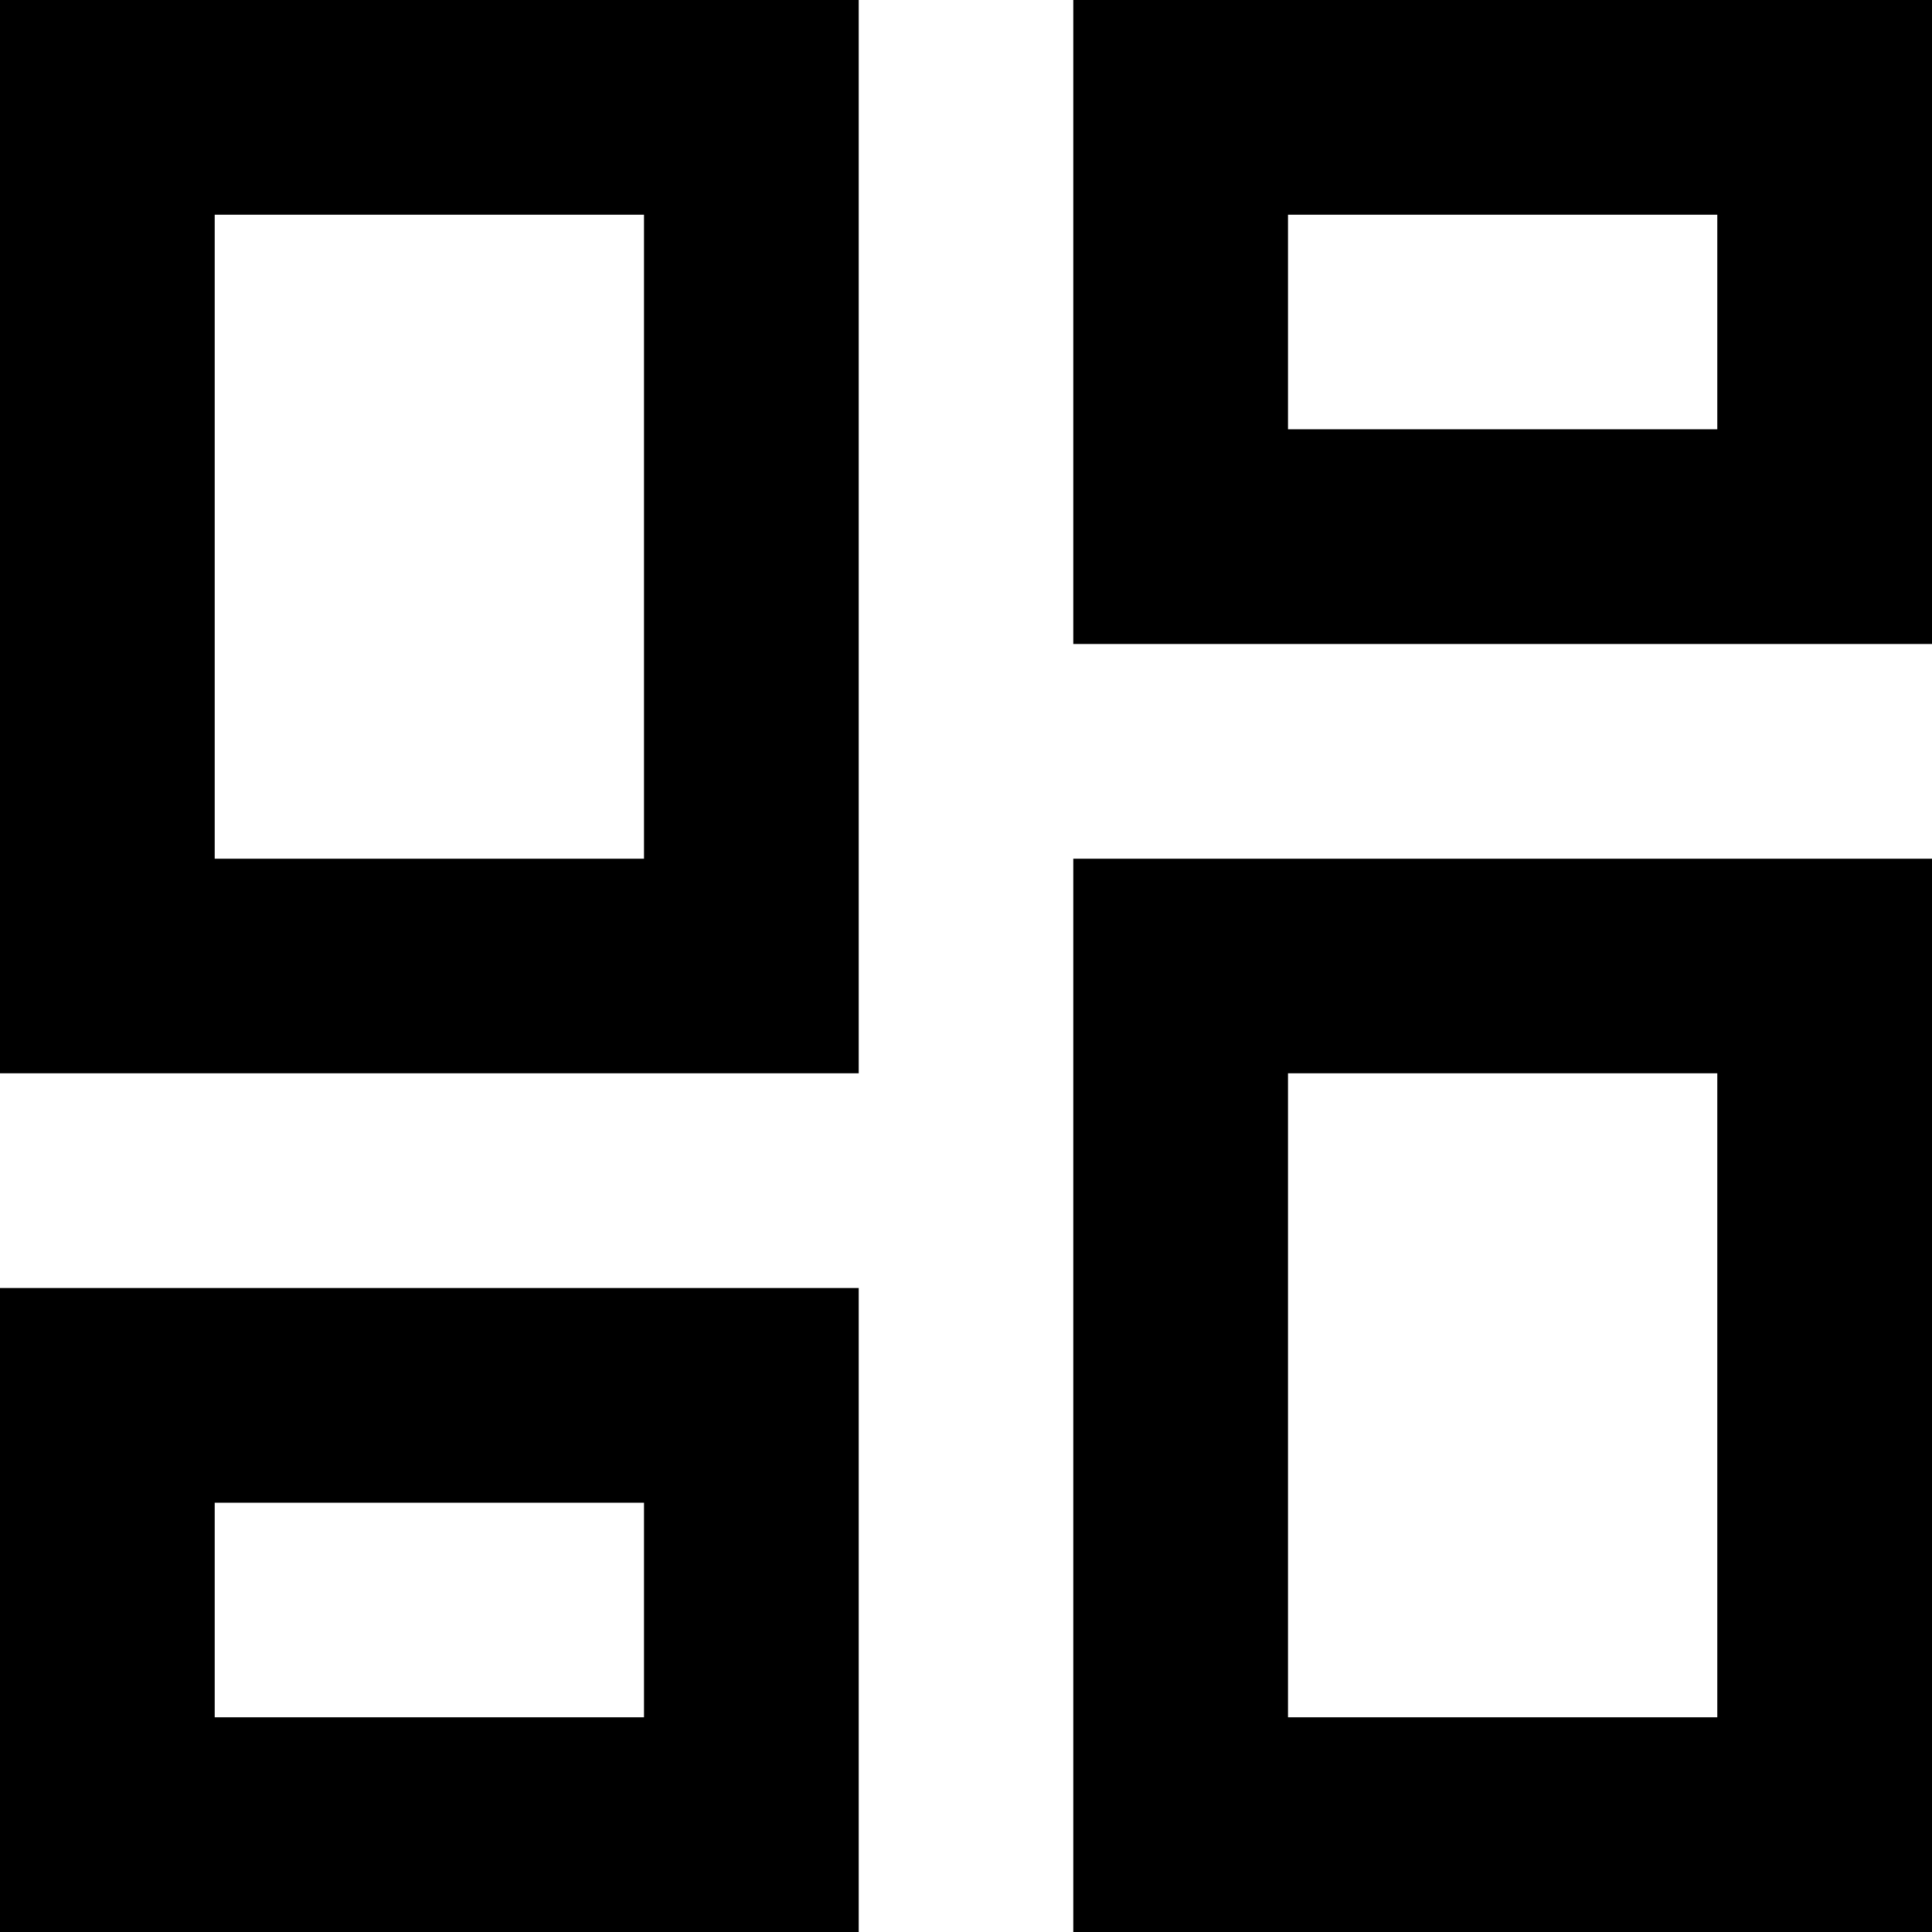
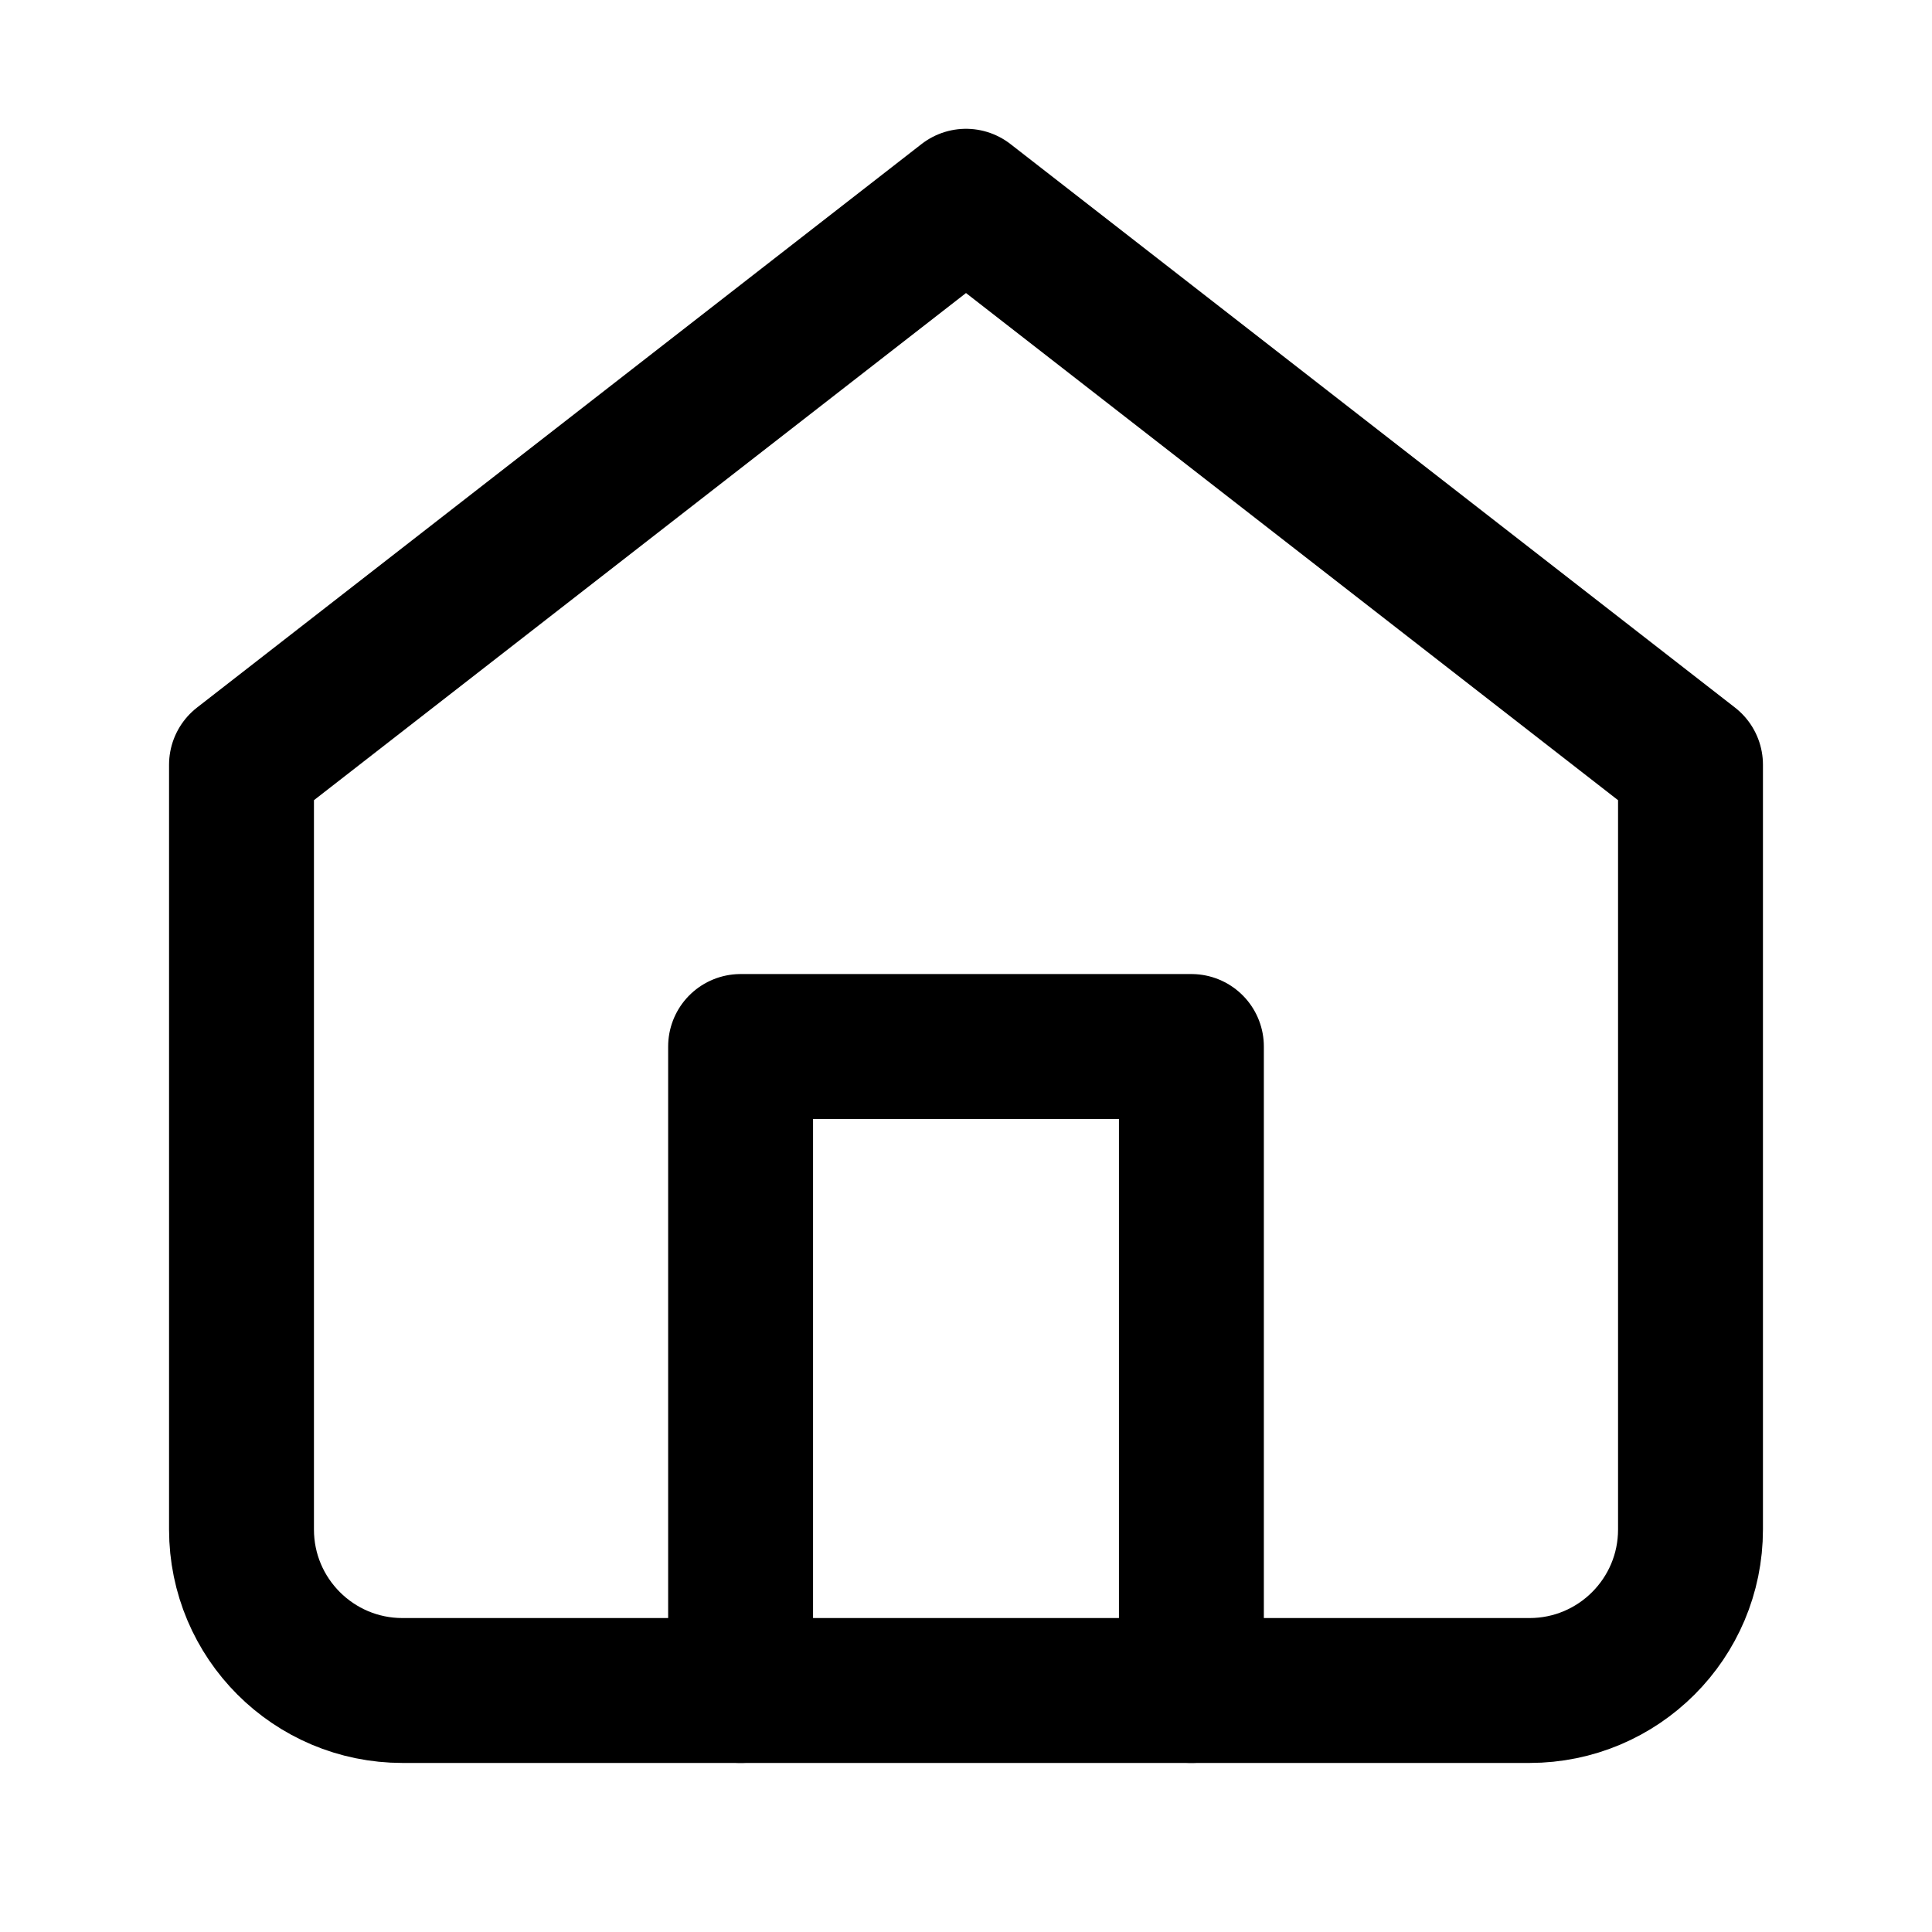
- <svg xmlns="http://www.w3.org/2000/svg" preserveAspectRatio="none" overflow="visible" style="display: block;" width="15" height="15" viewBox="0 0 15 15" fill="none">
-   <g id="Container">
-     <path id="Icon" d="M8.333 5V0H15V5H8.333V5M0 8.333V0H6.667V8.333H0V8.333M8.333 15V6.667H15V15H8.333V15M0 15V10H6.667V15H0V15M1.667 6.667H5V1.667H1.667V6.667V6.667M10 13.333H13.333V8.333H10V13.333V13.333M10 3.333H13.333V1.667H10V3.333V3.333M1.667 13.333H5V11.667H1.667V13.333V13.333M5 6.667V6.667V6.667V6.667V6.667V6.667M10 3.333V3.333V3.333V3.333V3.333V3.333M10 8.333V8.333V8.333V8.333V8.333V8.333M5 11.667V11.667V11.667V11.667V11.667V11.667" fill="currentColor" />
-   </g>
+ <svg xmlns="http://www.w3.org/2000/svg" width="20" height="20" viewBox="0 0 24 24" fill="none" stroke="currentColor" stroke-width="1.8" stroke-linecap="round" stroke-linejoin="round">
+   <path d="M3 9.5 L12 2.5 L21 9.5 V19 a2 2 0 0 1 -2 2 H5 a2 2 0 0 1 -2 -2 Z" />
+   <path d="M9.2 21 V13 h5.6 v8" />
</svg>
